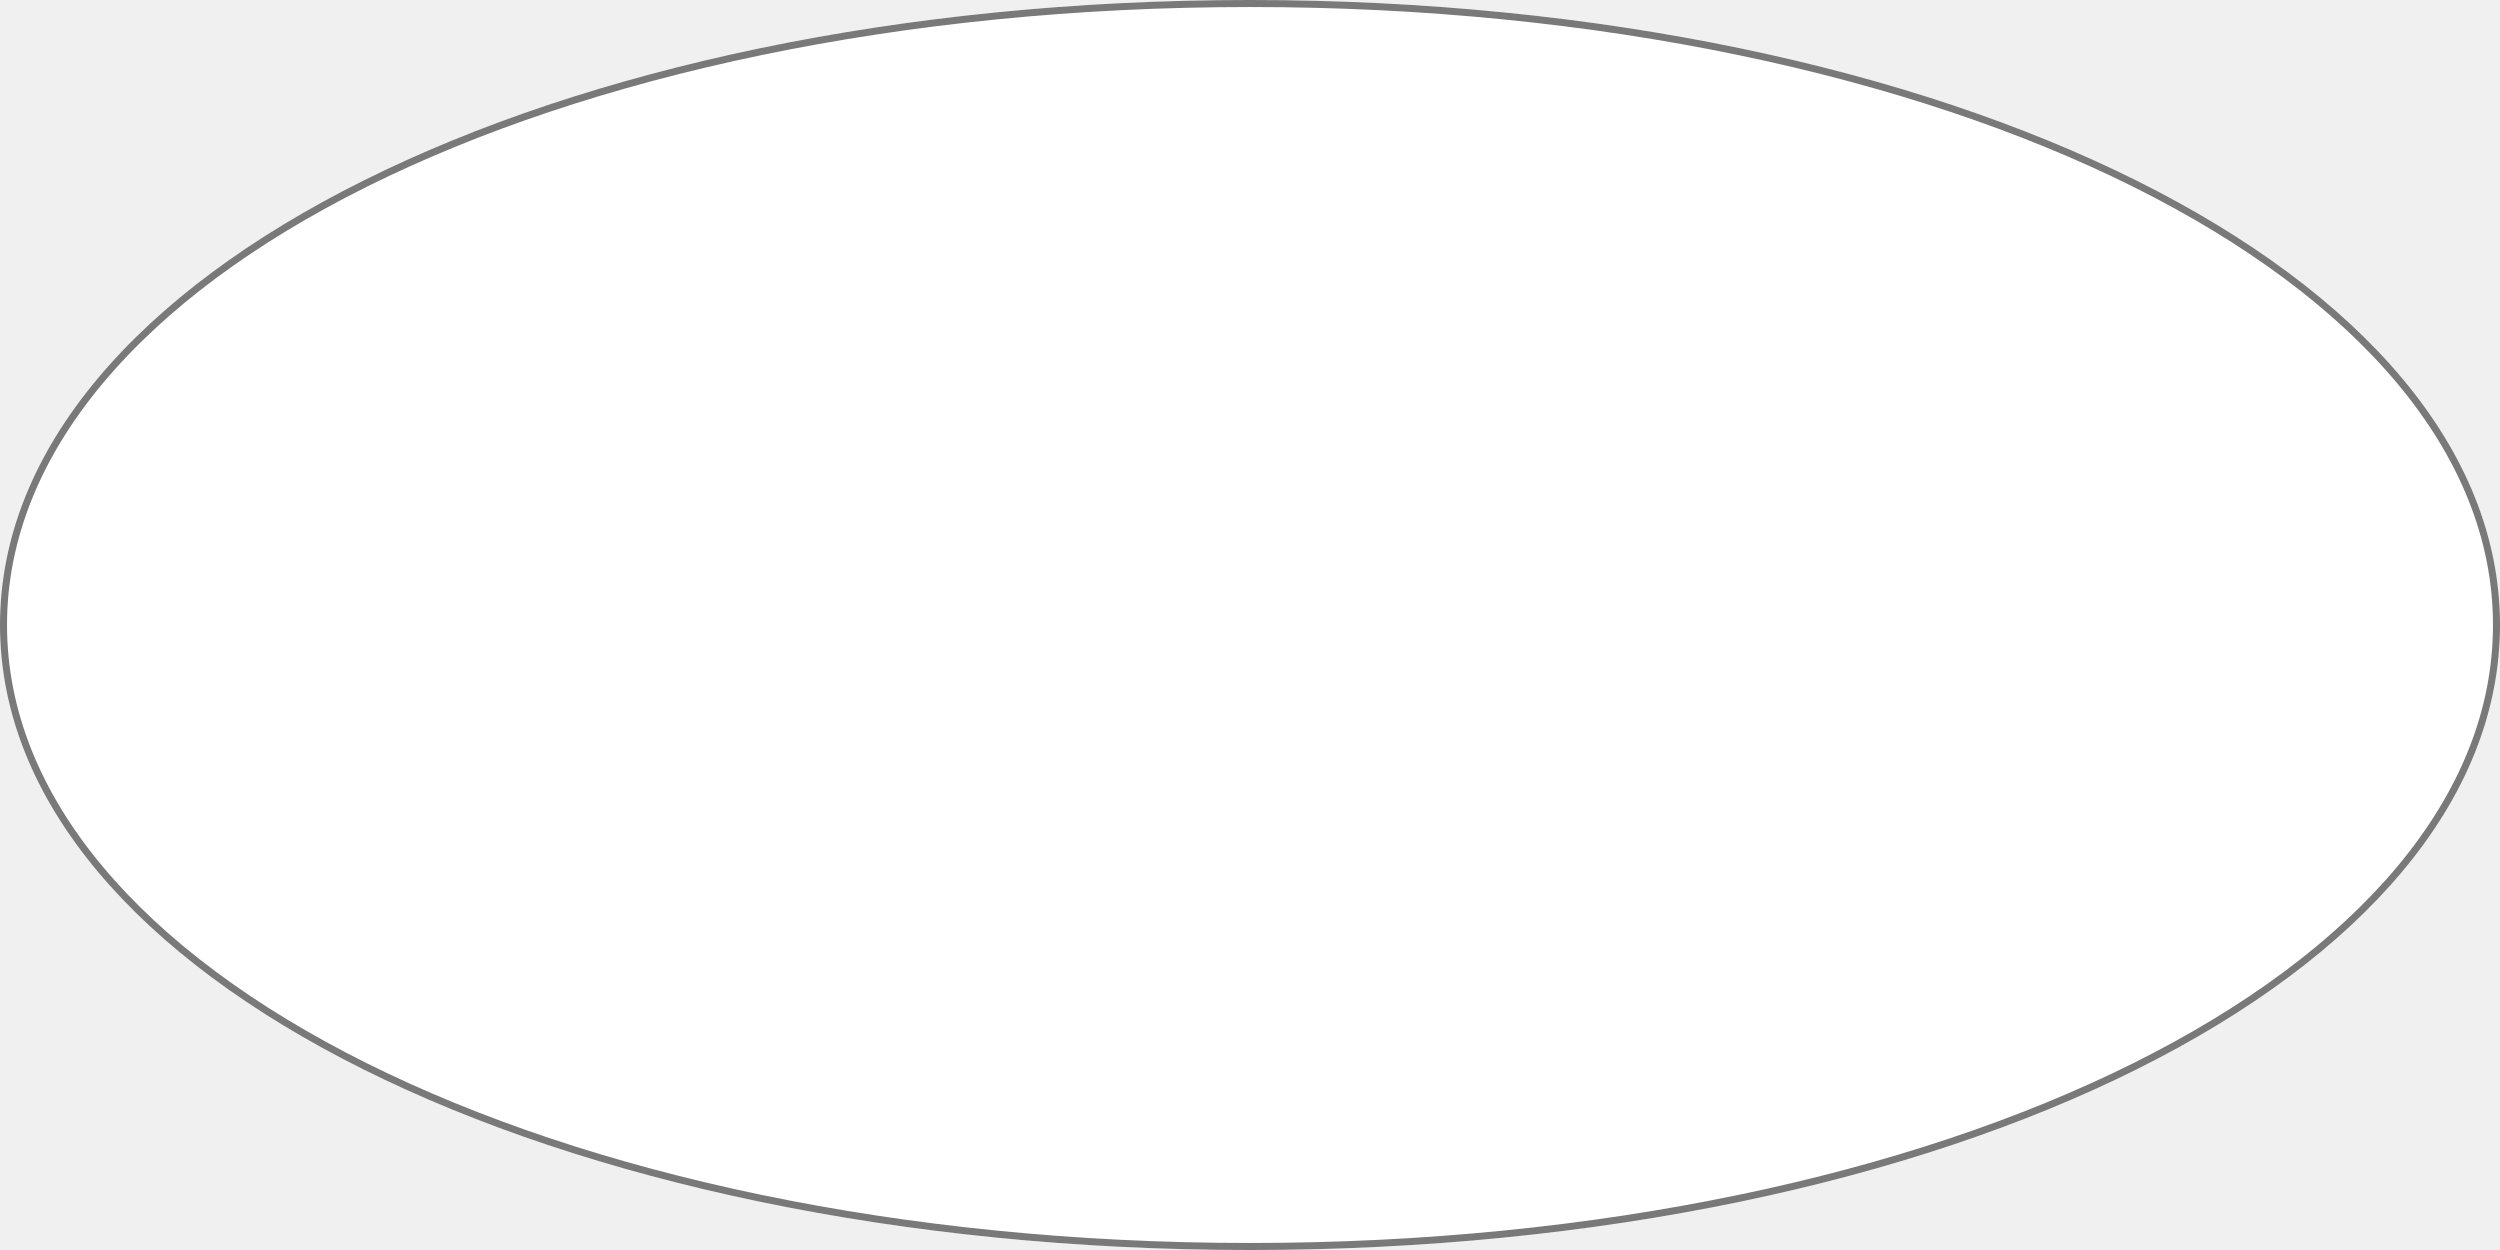
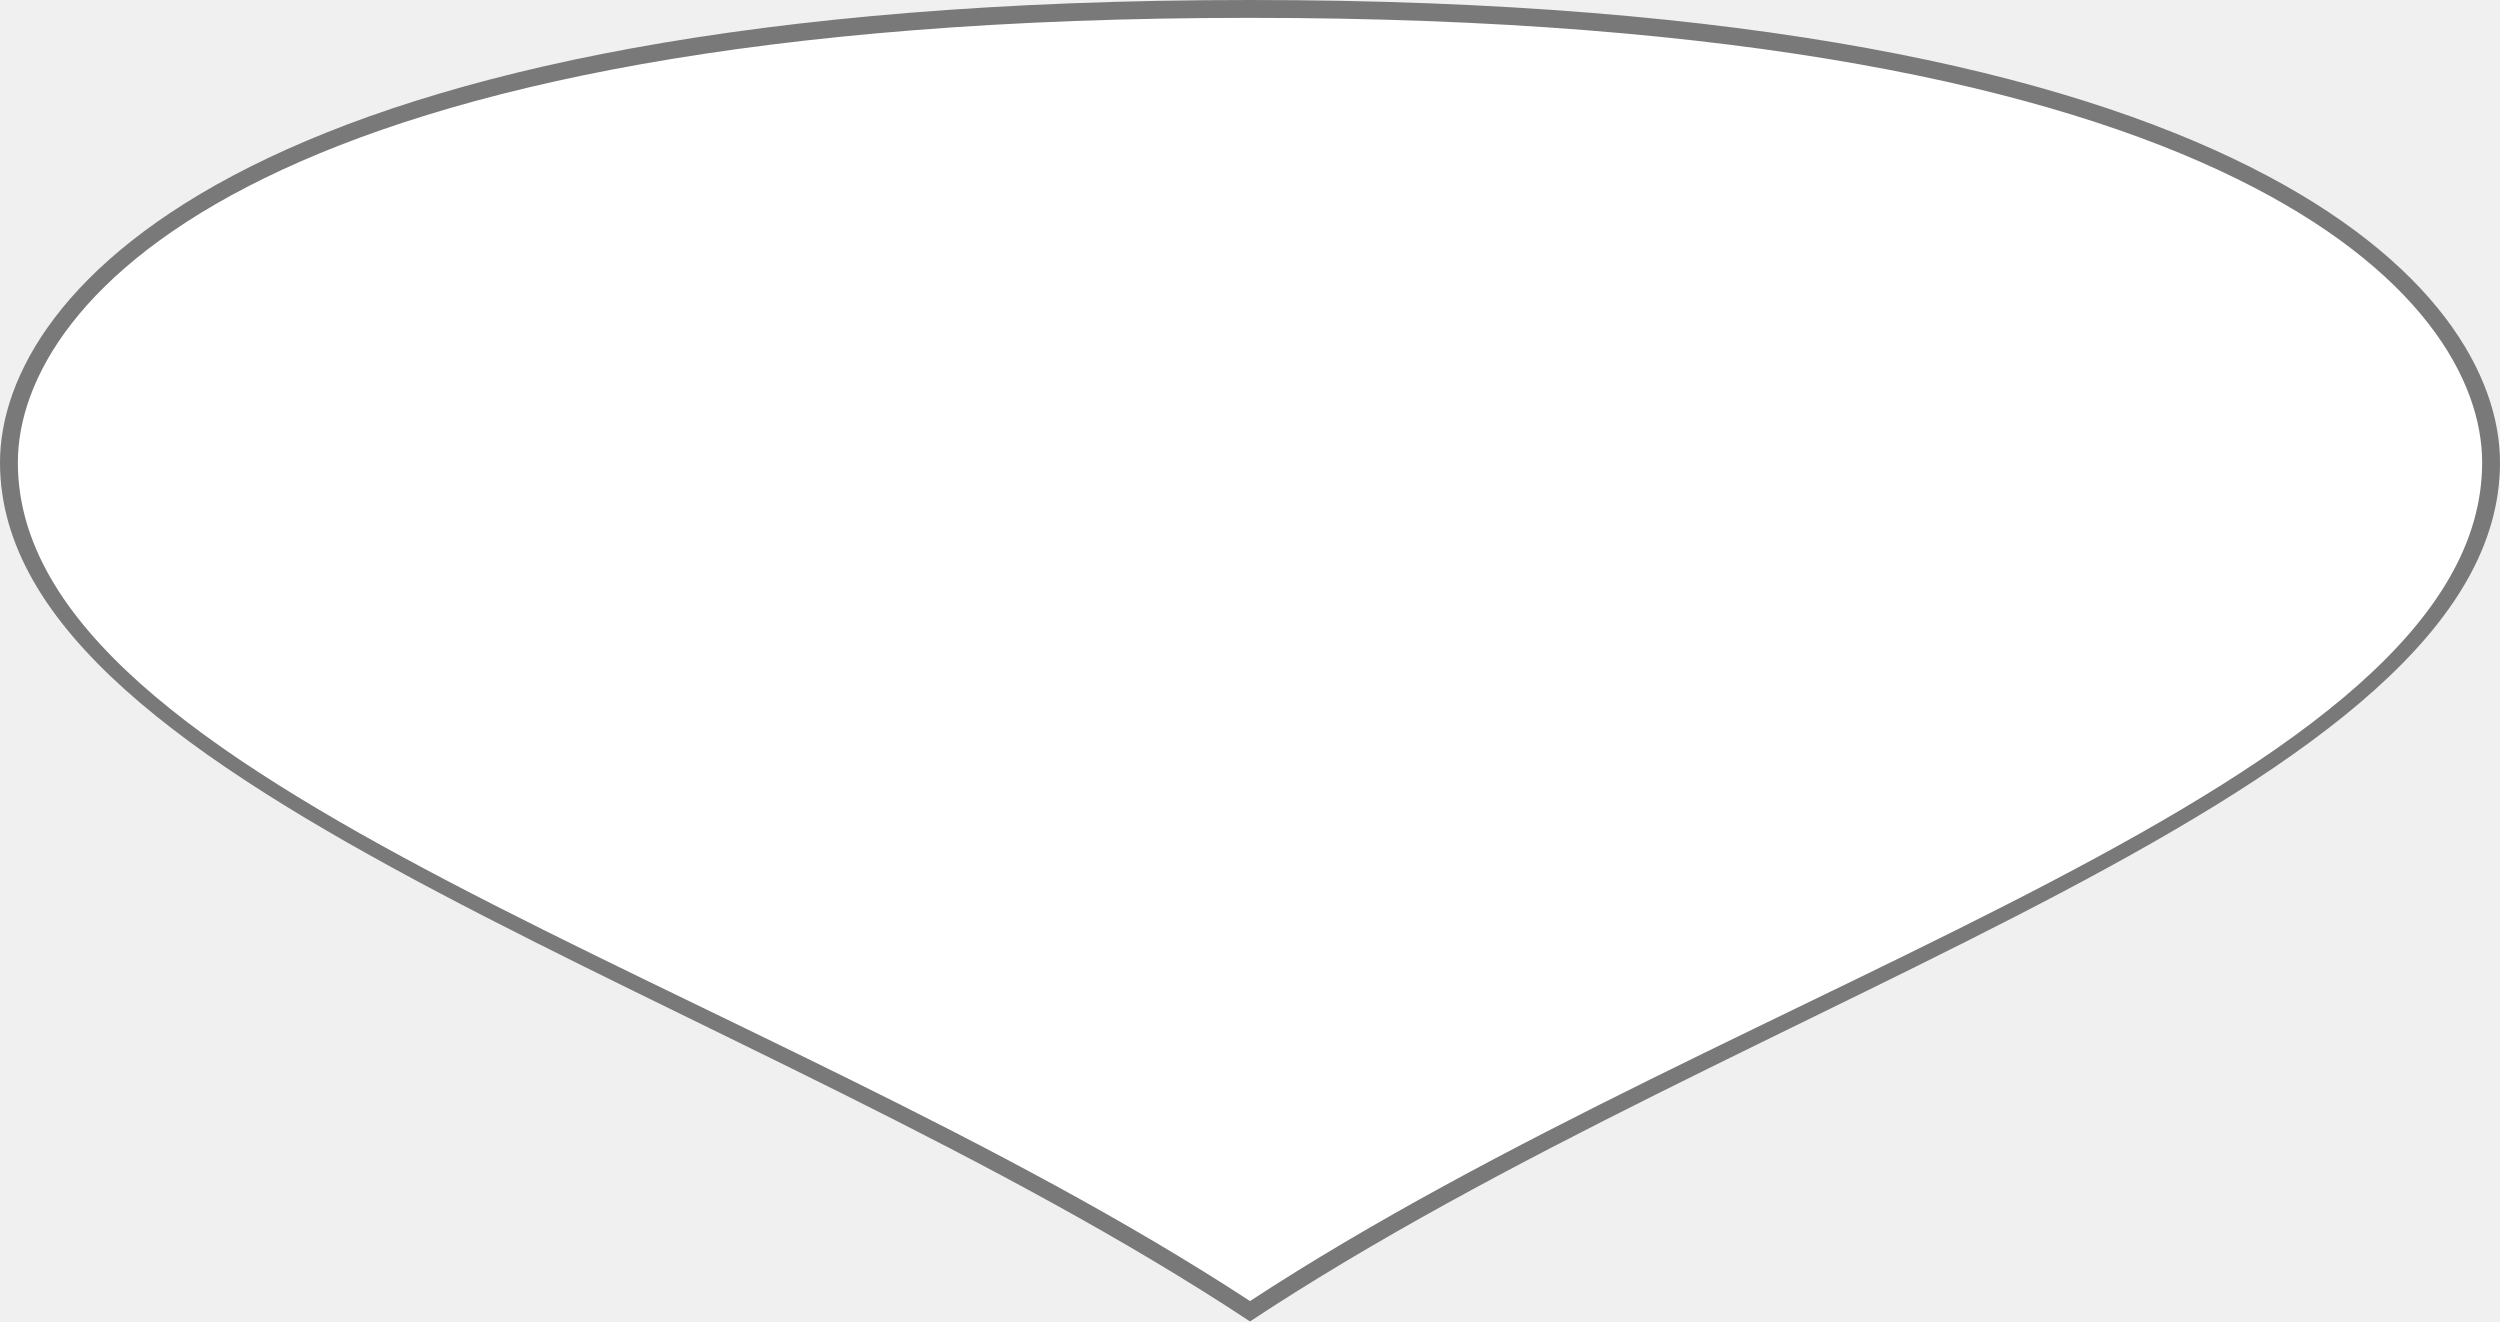
- <svg xmlns="http://www.w3.org/2000/svg" version="1.1" width="356px" height="178px">
-   <g transform="matrix(1 0 0 1 -11 -3331 )">
-     <path d="M 189 3331  C 288.68 3331  367 3370.16  367 3420  C 367 3469.84  288.68 3509  189 3509  C 89.32 3509  11 3469.84  11 3420  C 11 3370.16  89.32 3331  189 3331  Z " fill-rule="nonzero" fill="#ffffff" stroke="none" />
-     <path d="M 189 3331.5  C 288.4 3331.5  366.5 3370.44  366.5 3420  C 366.5 3469.56  288.4 3508.5  189 3508.5  C 89.6 3508.5  11.5 3469.56  11.5 3420  C 11.5 3370.44  89.6 3331.5  189 3331.5  Z " stroke-width="1" stroke="#797979" fill="none" />
+ <svg xmlns="http://www.w3.org/2000/svg" version="1.1" width="140px" height="74px">
+   <g transform="matrix(1 0 0 1 -85 -948 )">
+     <path d="M 155 1021.43  C 127.2 1003.149  85.5 992.181  85.5 973.9  C 85.5 964.466  99.4 948.5  155 948.5  C 210.6 948.5  224.5 964.466  224.5 973.9  C 224.5 992.181  182.8 1003.149  155 1021.43  Z " fill-rule="nonzero" fill="#ffffff" stroke="none" />
+     <path d="M 155 1022  C 127 1003.5  85 992.4  85 973.9  C 85 964.28  99 948  155 948  C 211 948  225 964.28  225 973.9  C 225 992.4  183 1003.5  155 1022  Z M 155 1020.859  C 182.6 1002.798  224 991.961  224 973.9  C 224 964.651  210.2 949  155 949  C 99.8 949  86 964.651  86 973.9  C 86 991.961  127.4 1002.798  155 1020.859  Z " fill-rule="nonzero" fill="#797979" stroke="none" />
  </g>
</svg>
